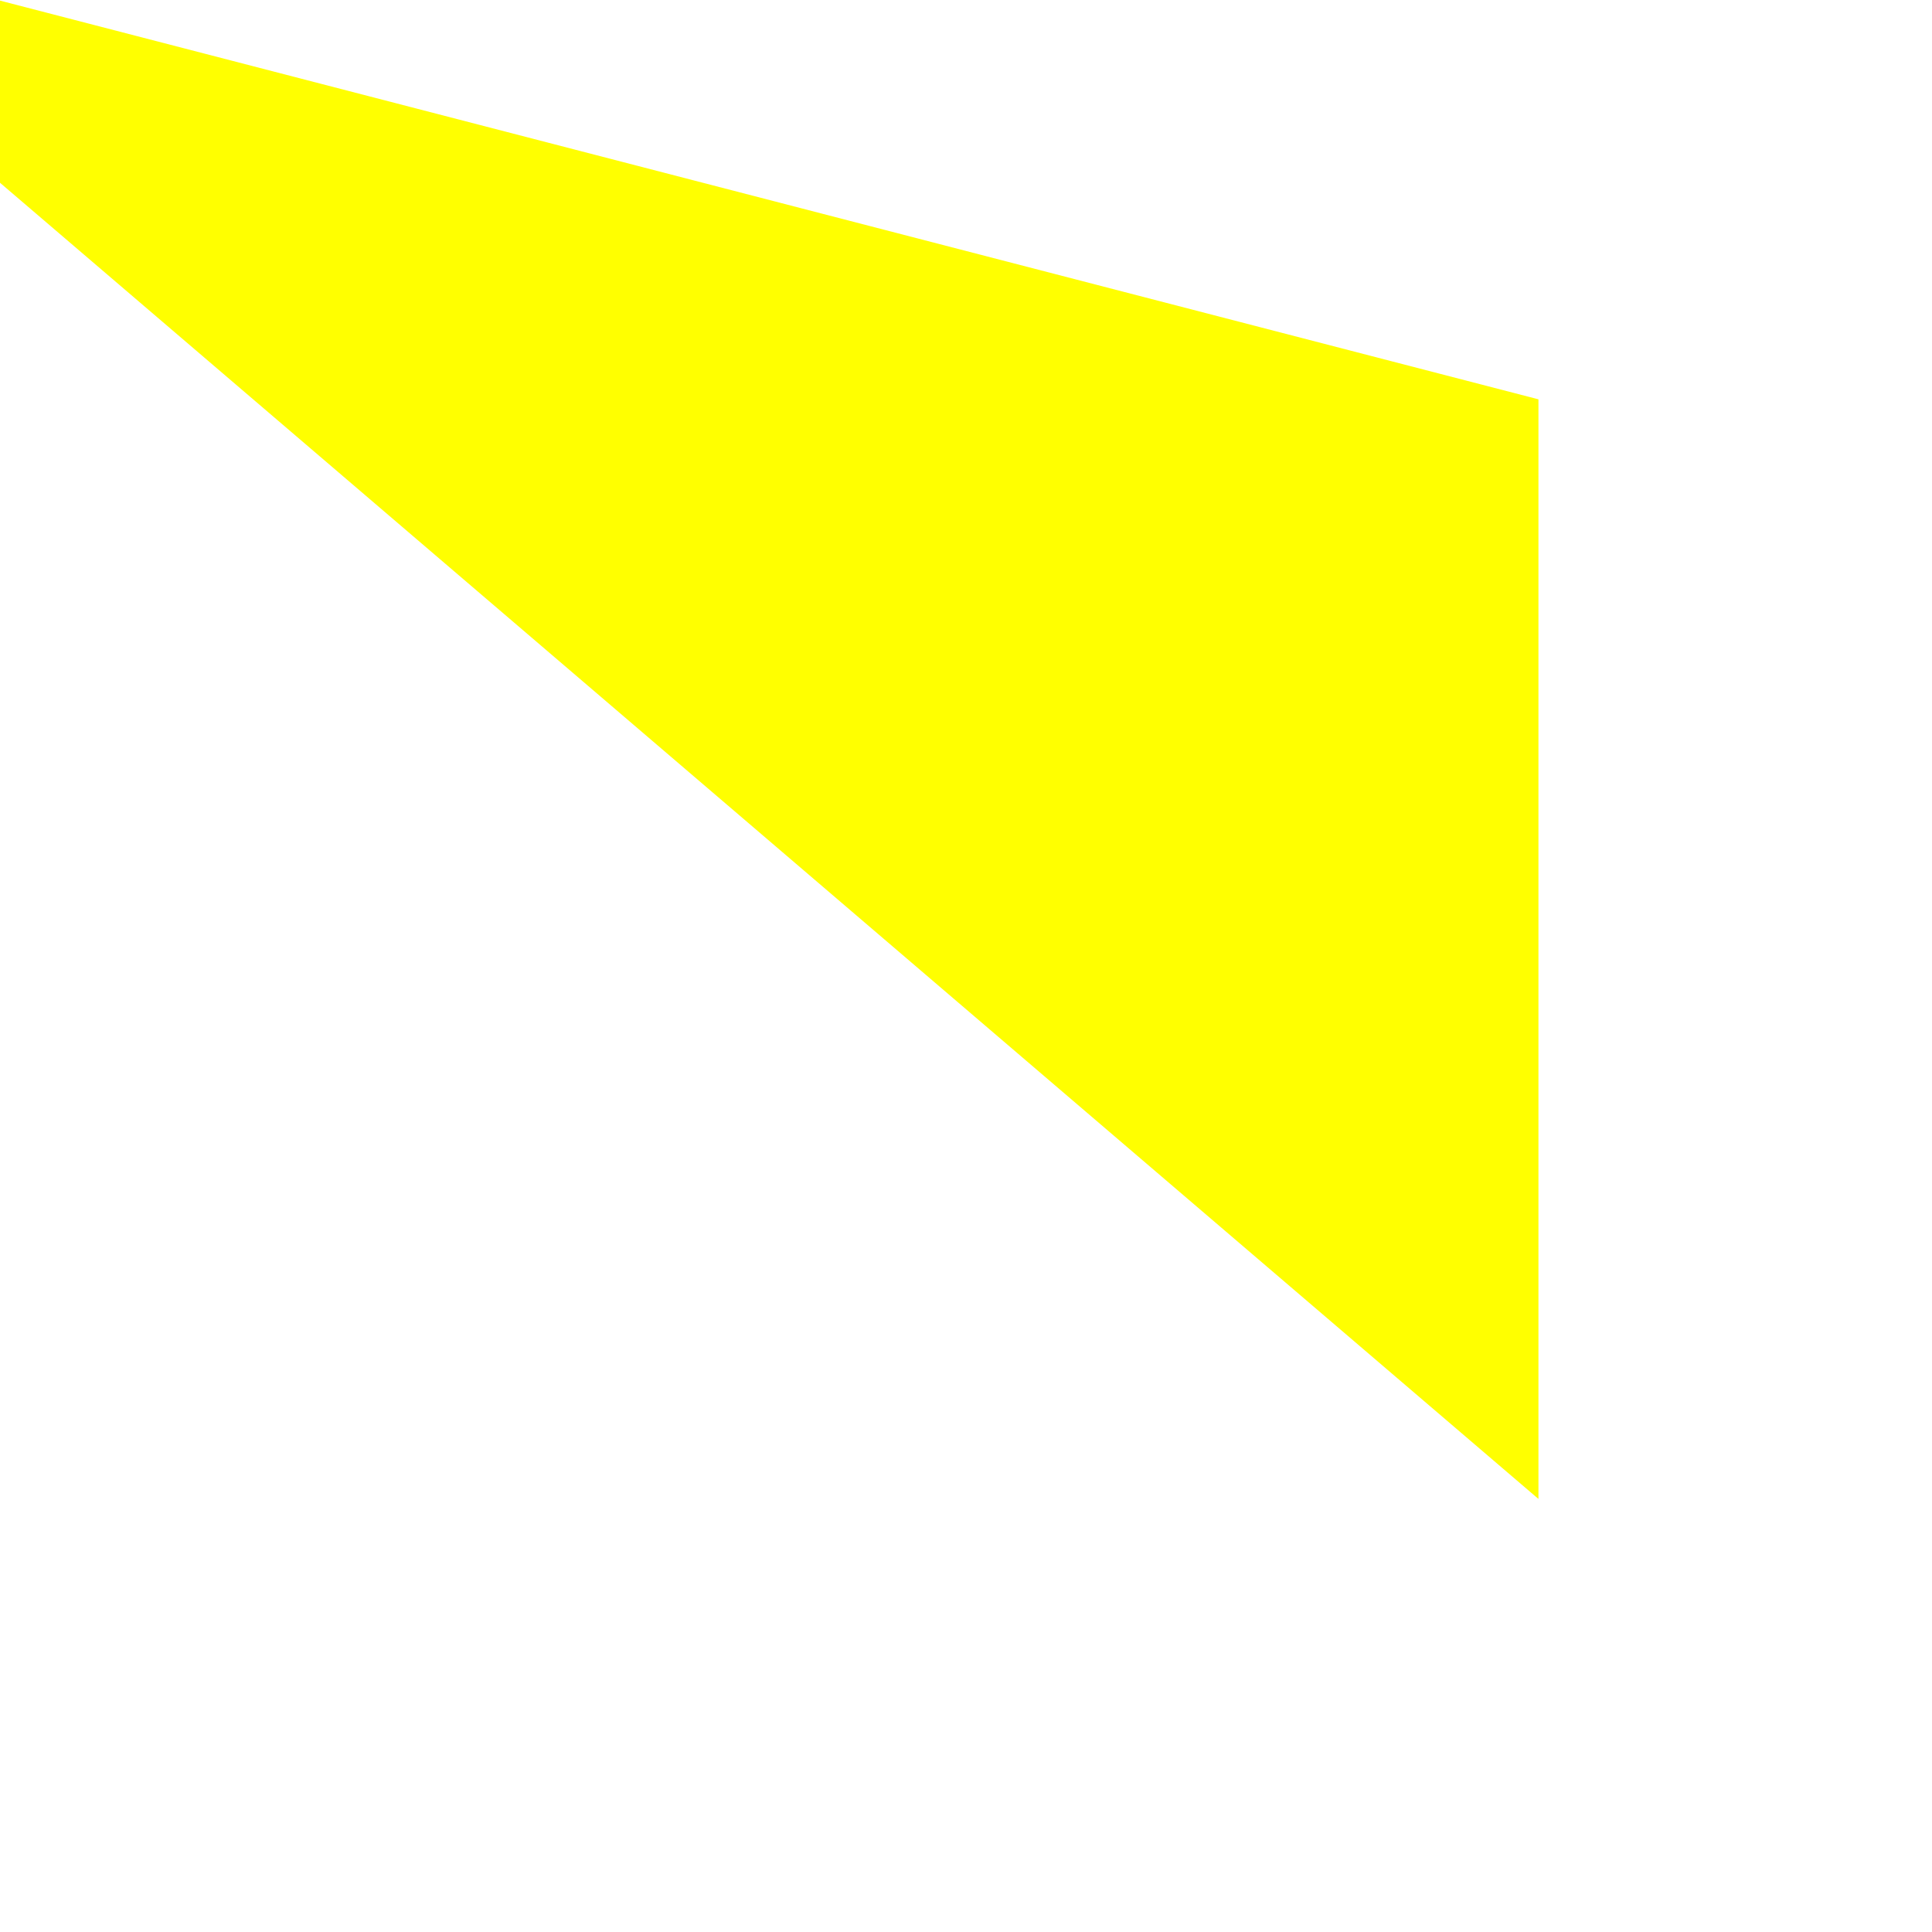
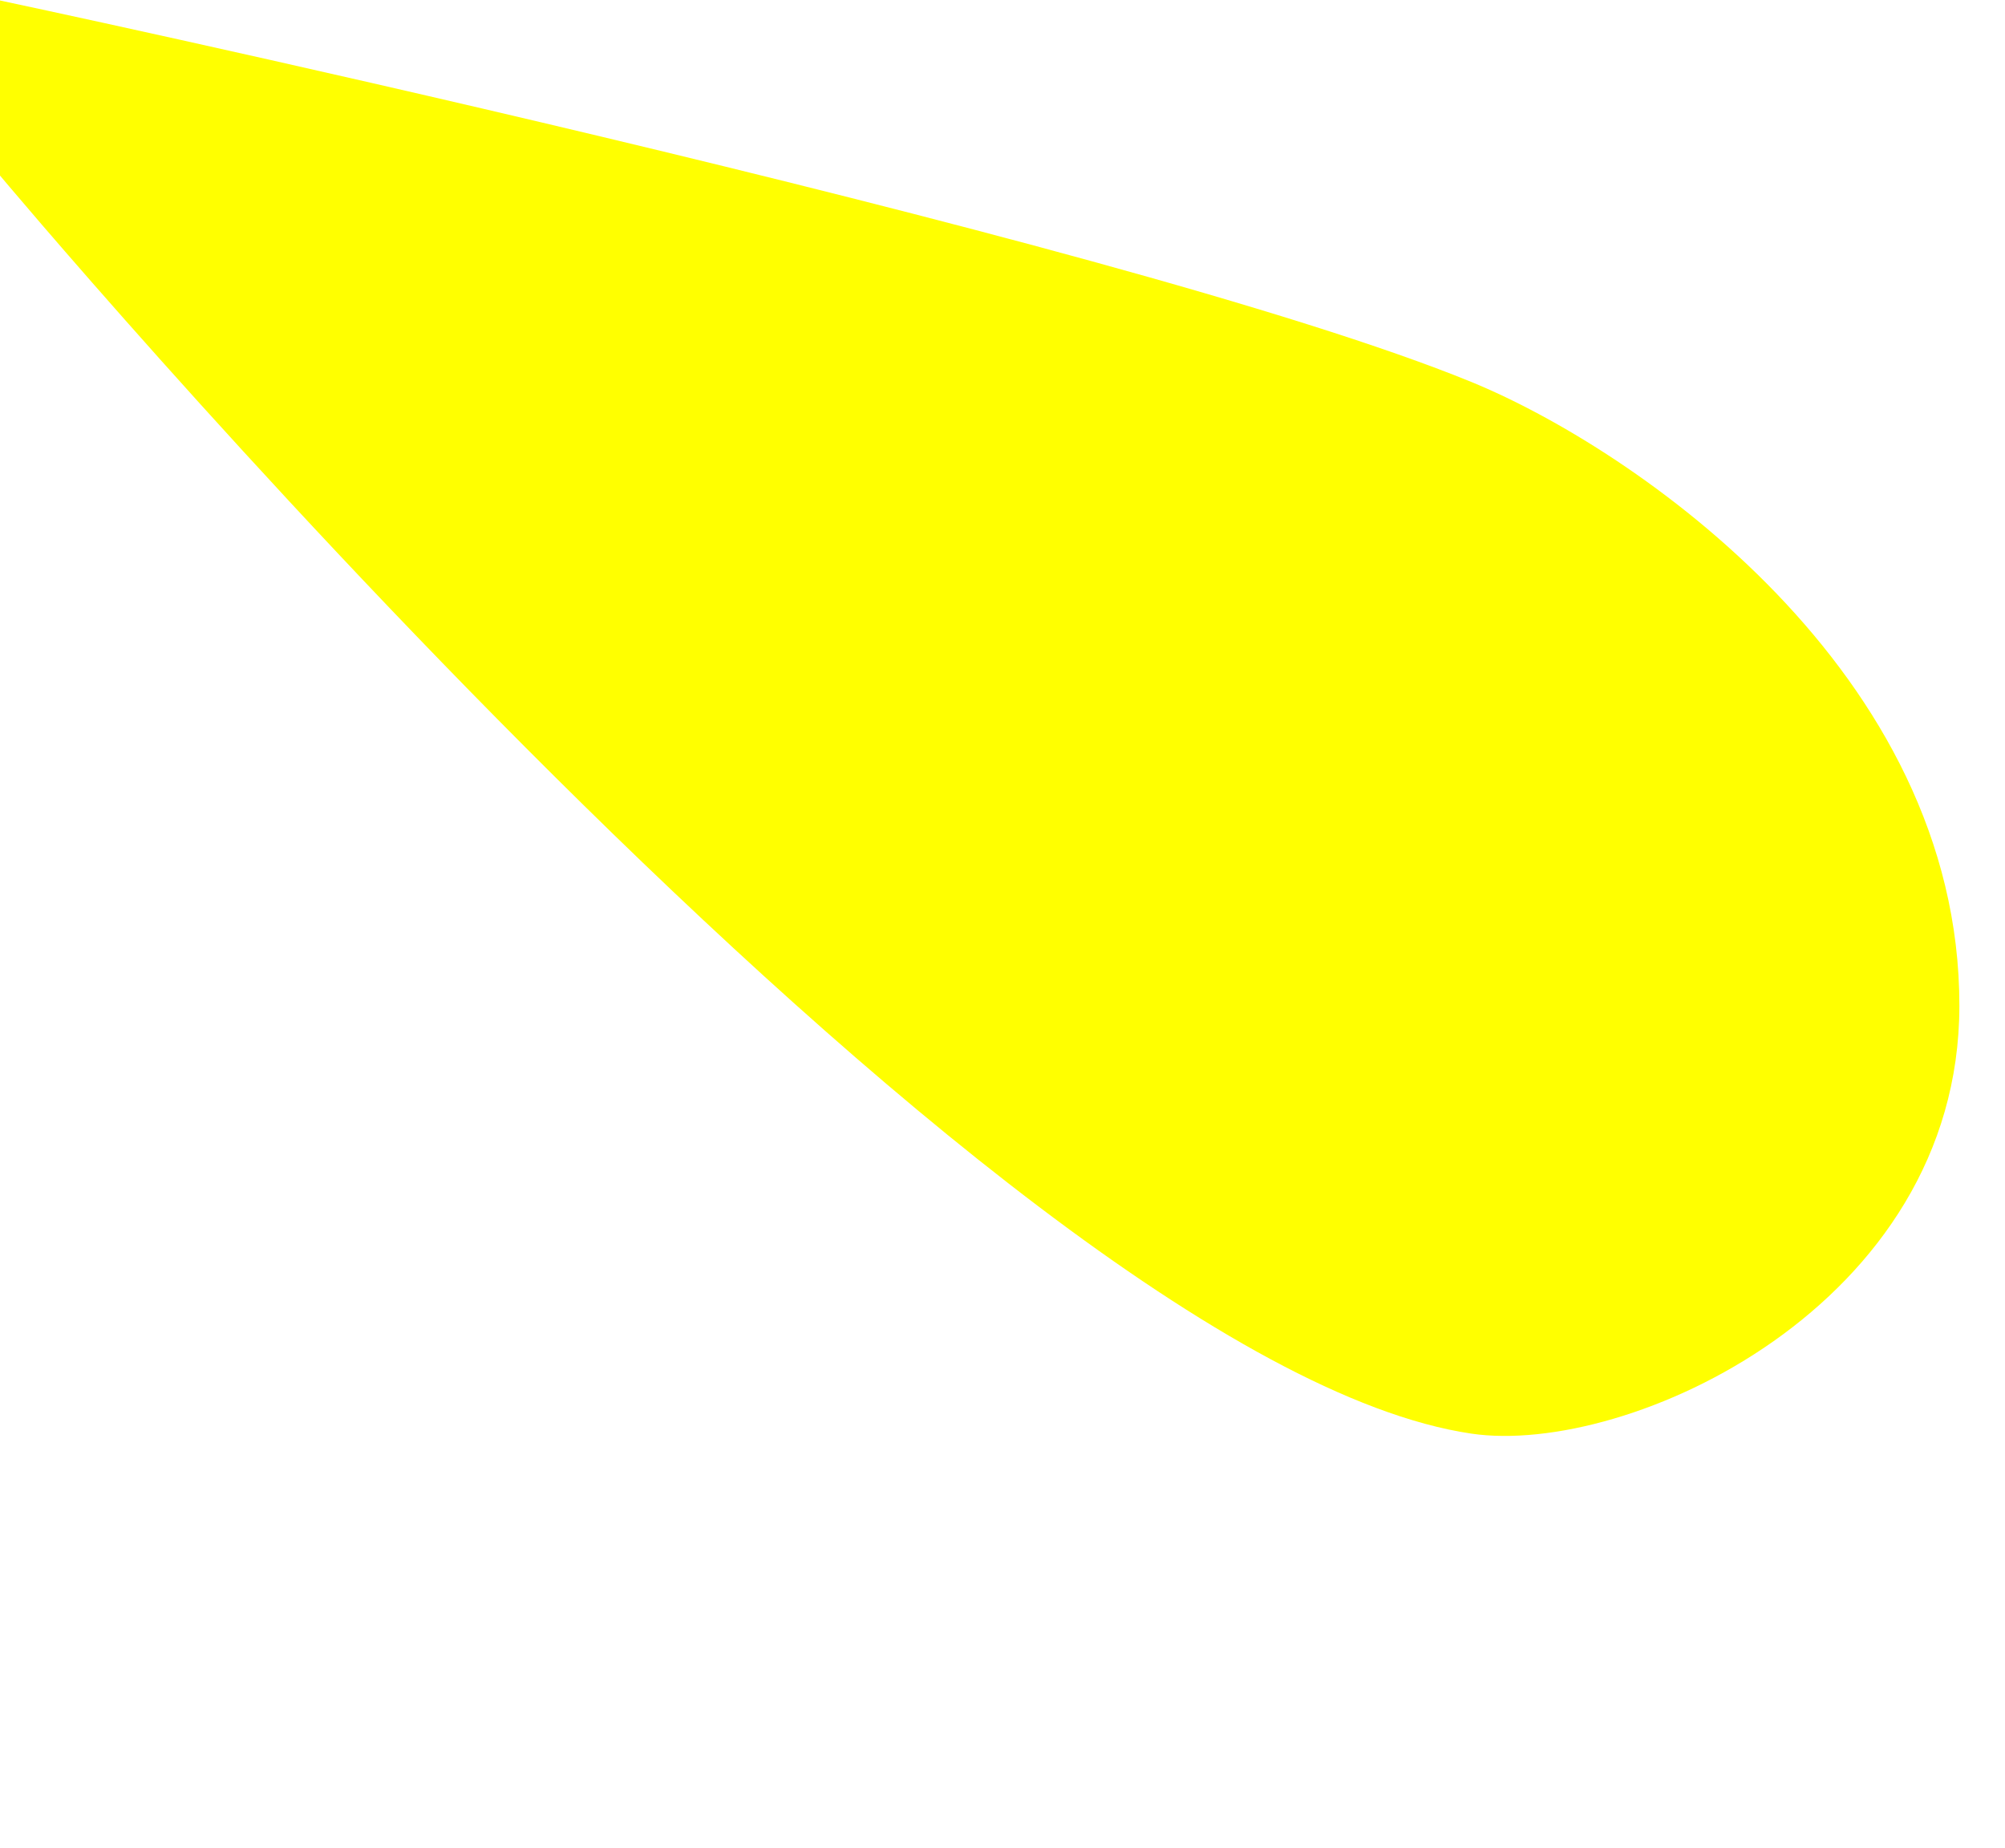
- <svg xmlns="http://www.w3.org/2000/svg" version="1.1" id="Layer_1" x="0px" y="0px" width="405px" height="405px" viewBox="0 0 405 405" enable-background="new 0 0 405 405" xml:space="preserve">
-   <polygon fill="#FFFF00" points="-0.5,0 322.5,83.708 322.5,314.217 -0.5,37.884 " />
+ <svg xmlns="http://www.w3.org/2000/svg" version="1.1" id="Layer_1" x="0px" y="0px" width="439.5px" height="405px" viewBox="0 0 439.5 405" enable-background="new 0 0 439.5 405" xml:space="preserve">
+   <path fill="#FFFF00" d="M-0.5,0c0,0,245.801,52.105,323,83.708c35.692,14.611,107.08,63.499,107,136.792  c-0.071,65.789-72.76,98.795-107,93.717C217.381,298.626-0.5,37.884-0.5,37.884V0z" />
</svg>
